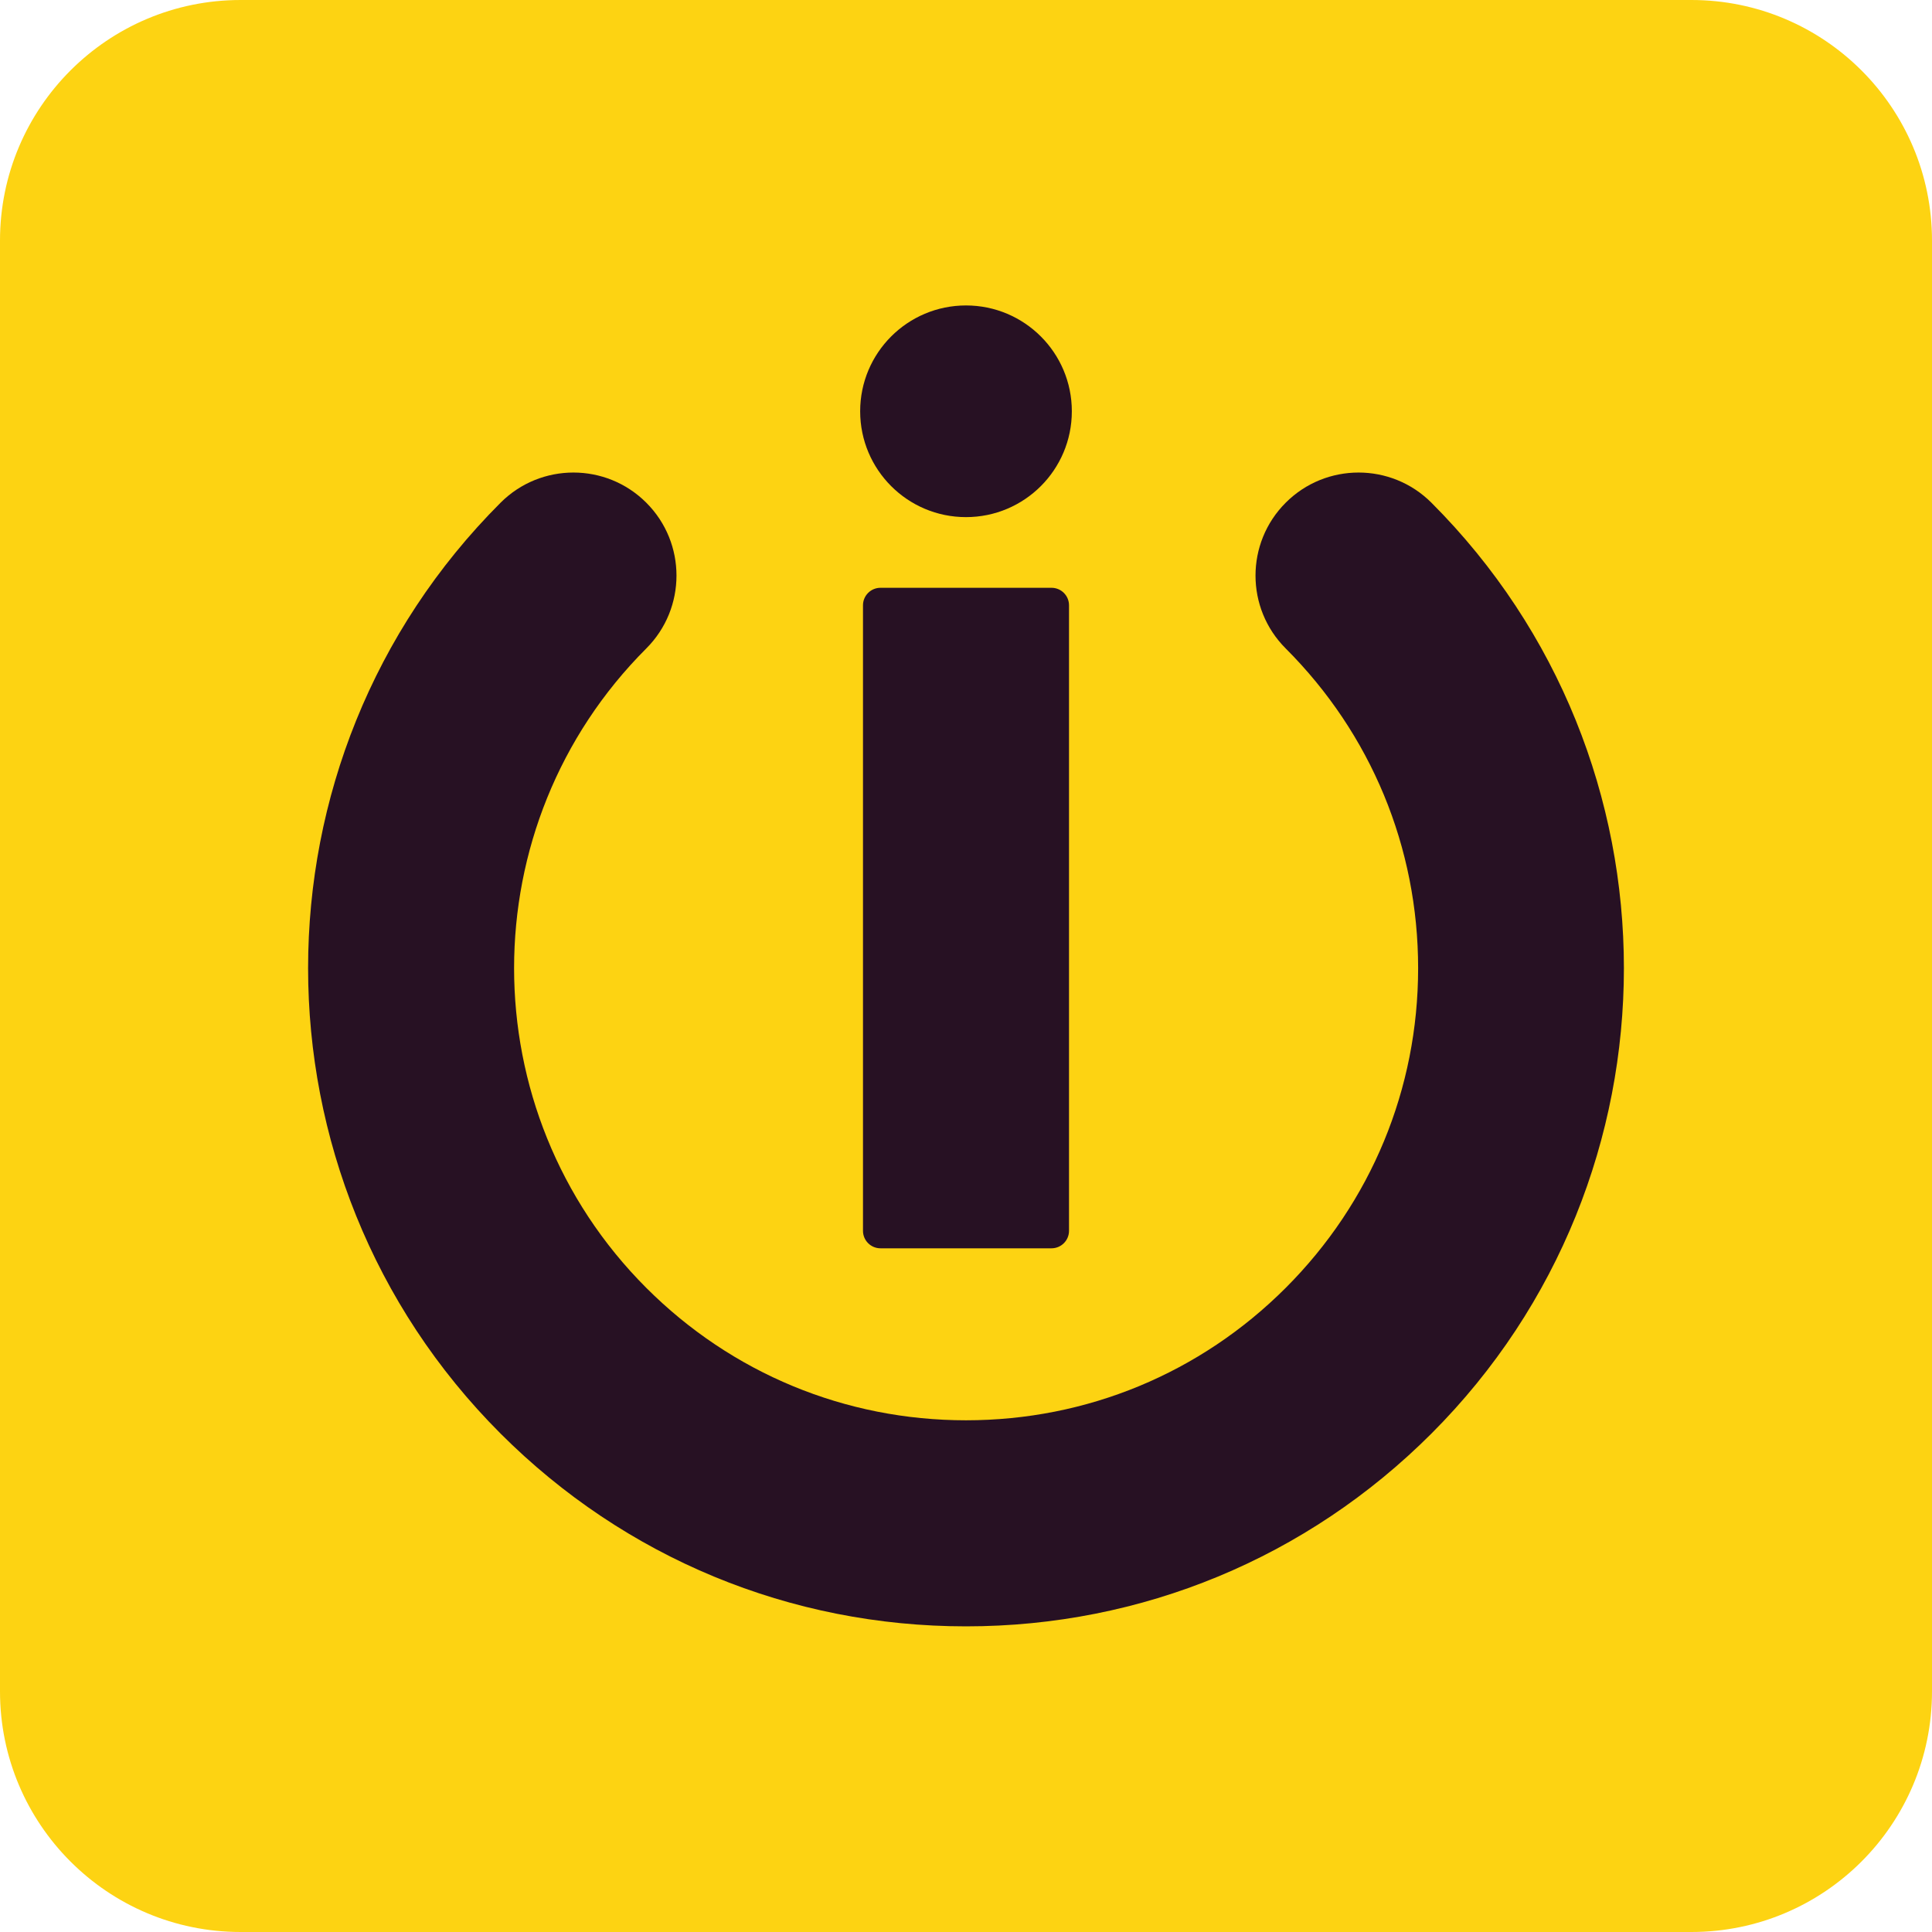
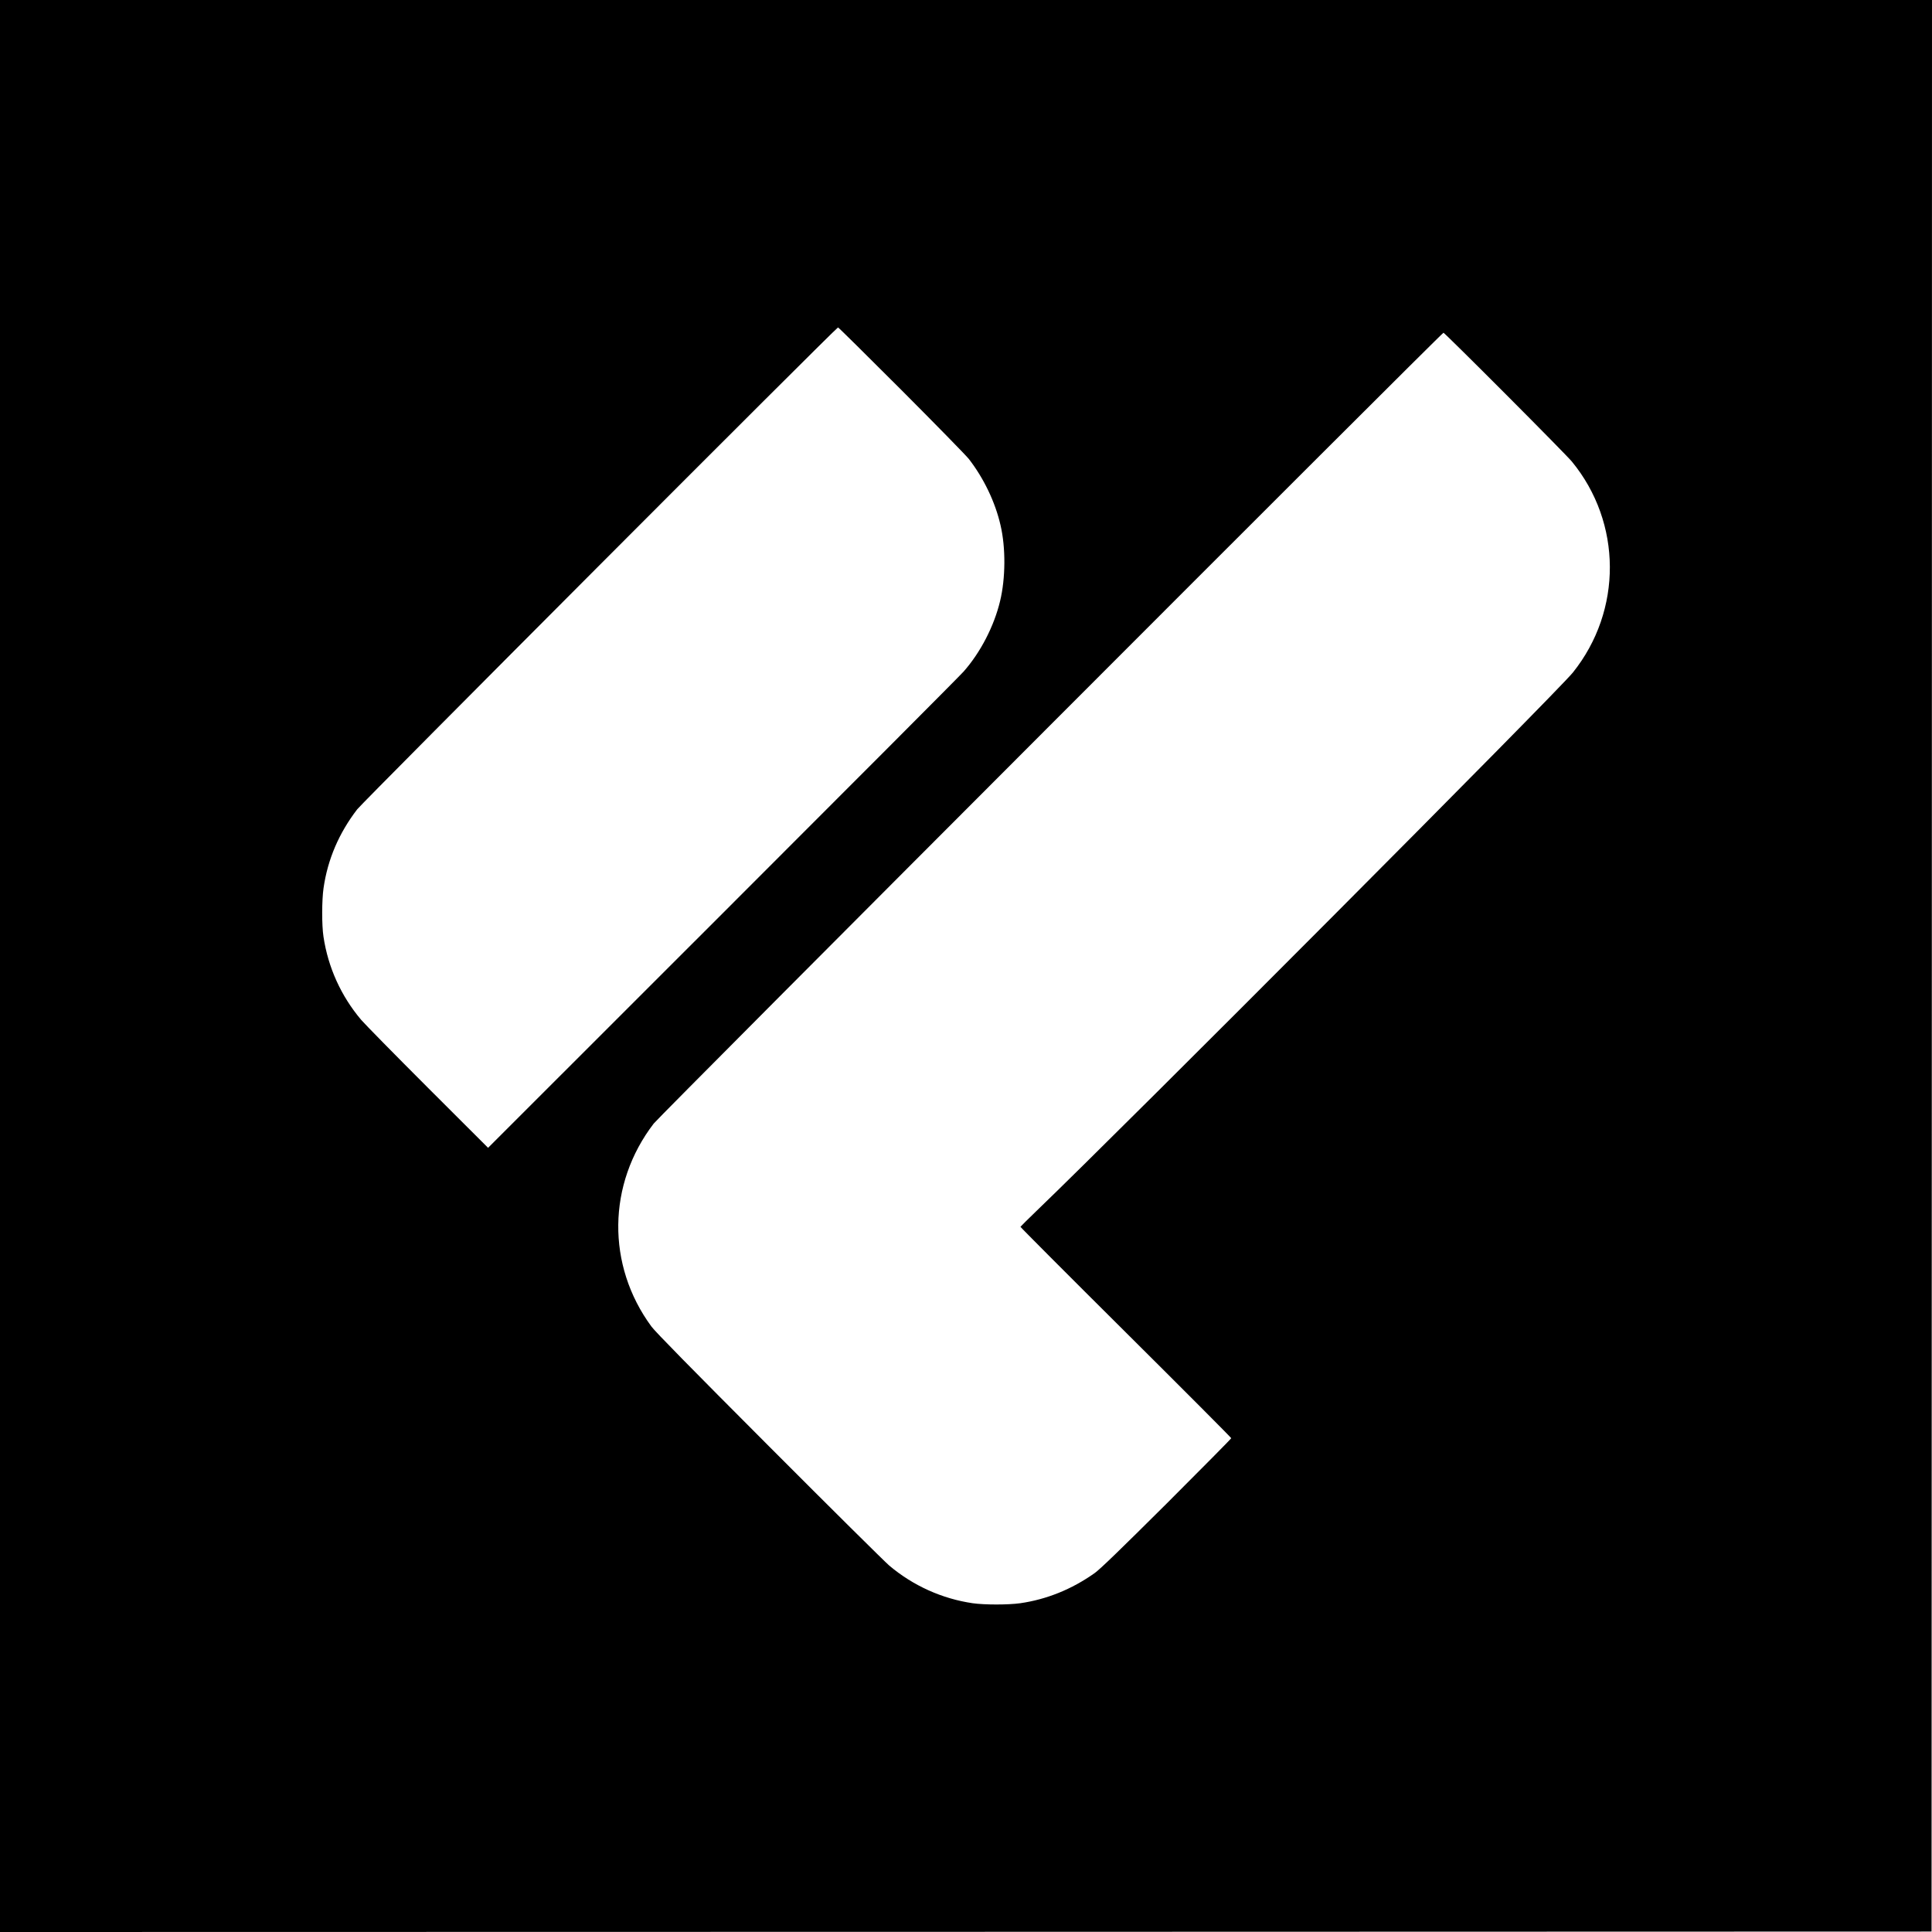
- <svg xmlns="http://www.w3.org/2000/svg" id="Layer_1" data-name="Layer 1" viewBox="0 0 500 500">
-   <defs>
-     <style>
-       .cls-1 {
-         fill: #271123;
-       }
- 
-       .cls-1, .cls-2 {
-         stroke-width: 0px;
-       }
- 
-       .cls-2 {
-         fill: #fdd312;
-       }
-     </style>
-   </defs>
-   <rect class="cls-1" x="68.01" y="68.01" width="363.98" height="363.98" />
-   <g>
-     <rect class="cls-2" width="500" height="500" rx="62.27" ry="62.27" />
-     <g>
-       <rect class="cls-1" x="223.34" y="152.12" width="53.32" height="170.94" rx="4.53" ry="4.53" />
-       <circle class="cls-1" cx="250" cy="106.44" r="27.39" />
-       <path class="cls-1" d="m250,420.9c-45.5,0-88.28-17.72-120.45-49.89-66.42-66.42-66.42-174.49,0-240.91,10.41-10.41,27.3-10.41,37.71,0,10.42,10.41,10.42,27.3,0,37.72-45.62,45.62-45.62,119.85,0,165.48,22.1,22.1,51.48,34.27,82.74,34.27s60.64-12.17,82.74-34.27c22.1-22.1,34.27-51.48,34.27-82.74s-12.17-60.64-34.27-82.74c-10.42-10.41-10.42-27.3,0-37.72,10.41-10.41,27.3-10.41,37.71,0,66.42,66.42,66.42,174.49,0,240.91-32.17,32.17-74.95,49.89-120.45,49.89Z" />
-     </g>
+ <svg xmlns="http://www.w3.org/2000/svg" version="1.0" width="2189pt" height="2189pt" viewBox="0 0 2189 2189" preserveAspectRatio="xMidYMid meet">
+   <g transform="translate(0,2189) scale(0.1,-0.1)" fill="#000000" stroke="none">
+     <path d="M0 10945 l0 -10945 10943 2 10942 3 3 10943 2 10942 -10945 0 -10945 0 0 -10945z m10216 6523 c391 -392 733 -742 761 -778 169 -218 299 -488 359 -750 60 -255 58 -601 -5 -861 -68 -284 -222 -582 -414 -799 -41 -47 -1270 -1280 -2731 -2740 l-2656 -2655 -681 680 c-374 374 -715 721 -757 770 -228 270 -375 594 -427 943 -20 130 -19 414 1 551 47 325 174 621 381 891 68 87 5428 5460 5448 5460 6 0 330 -321 721 -712z m6845 -45 c383 -384 720 -727 749 -763 569 -693 574 -1687 11 -2390 -173 -216 -5084 -5146 -6071 -6094 -102 -98 -186 -182 -188 -186 -1 -4 535 -542 1193 -1196 657 -653 1195 -1193 1195 -1199 0 -6 -330 -339 -732 -741 -537 -534 -755 -745 -816 -788 -260 -184 -544 -298 -843 -341 -137 -19 -403 -19 -538 0 -348 51 -676 199 -946 427 -49 42 -662 649 -1361 1350 -893 895 -1289 1298 -1333 1358 -511 694 -500 1615 26 2300 68 88 8928 8960 8948 8960 6 0 324 -314 706 -697z" />
  </g>
</svg>
